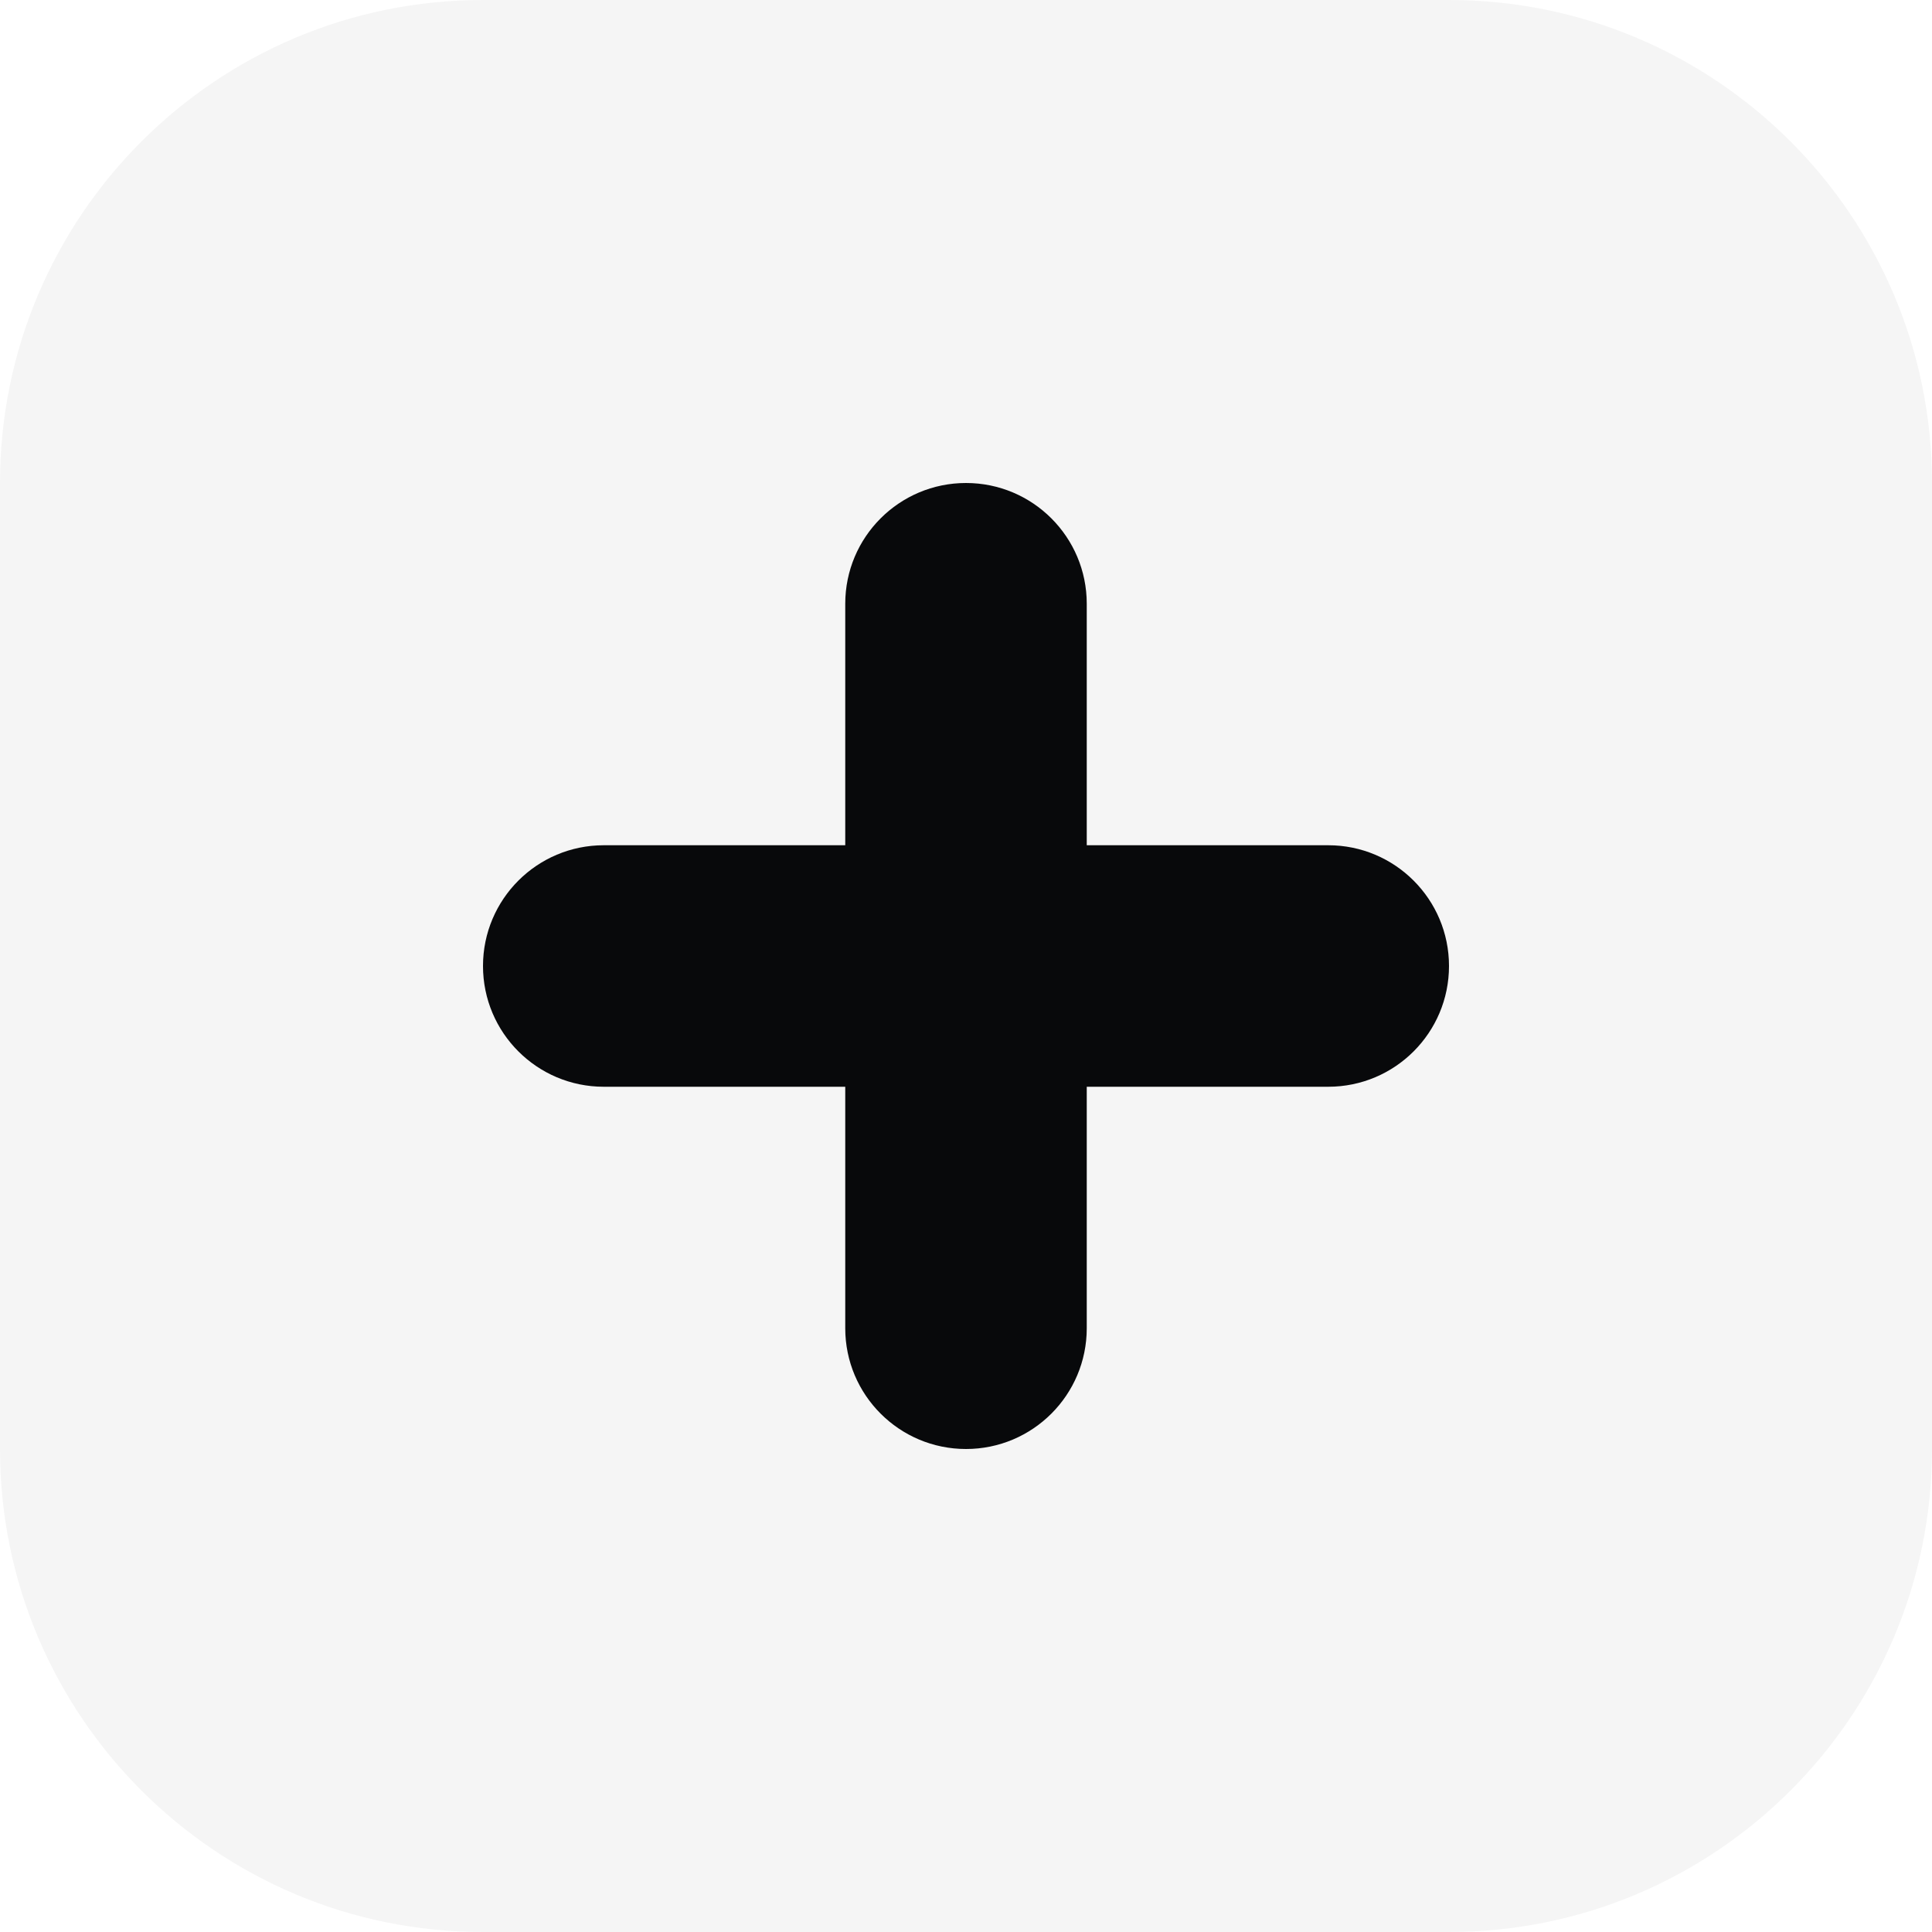
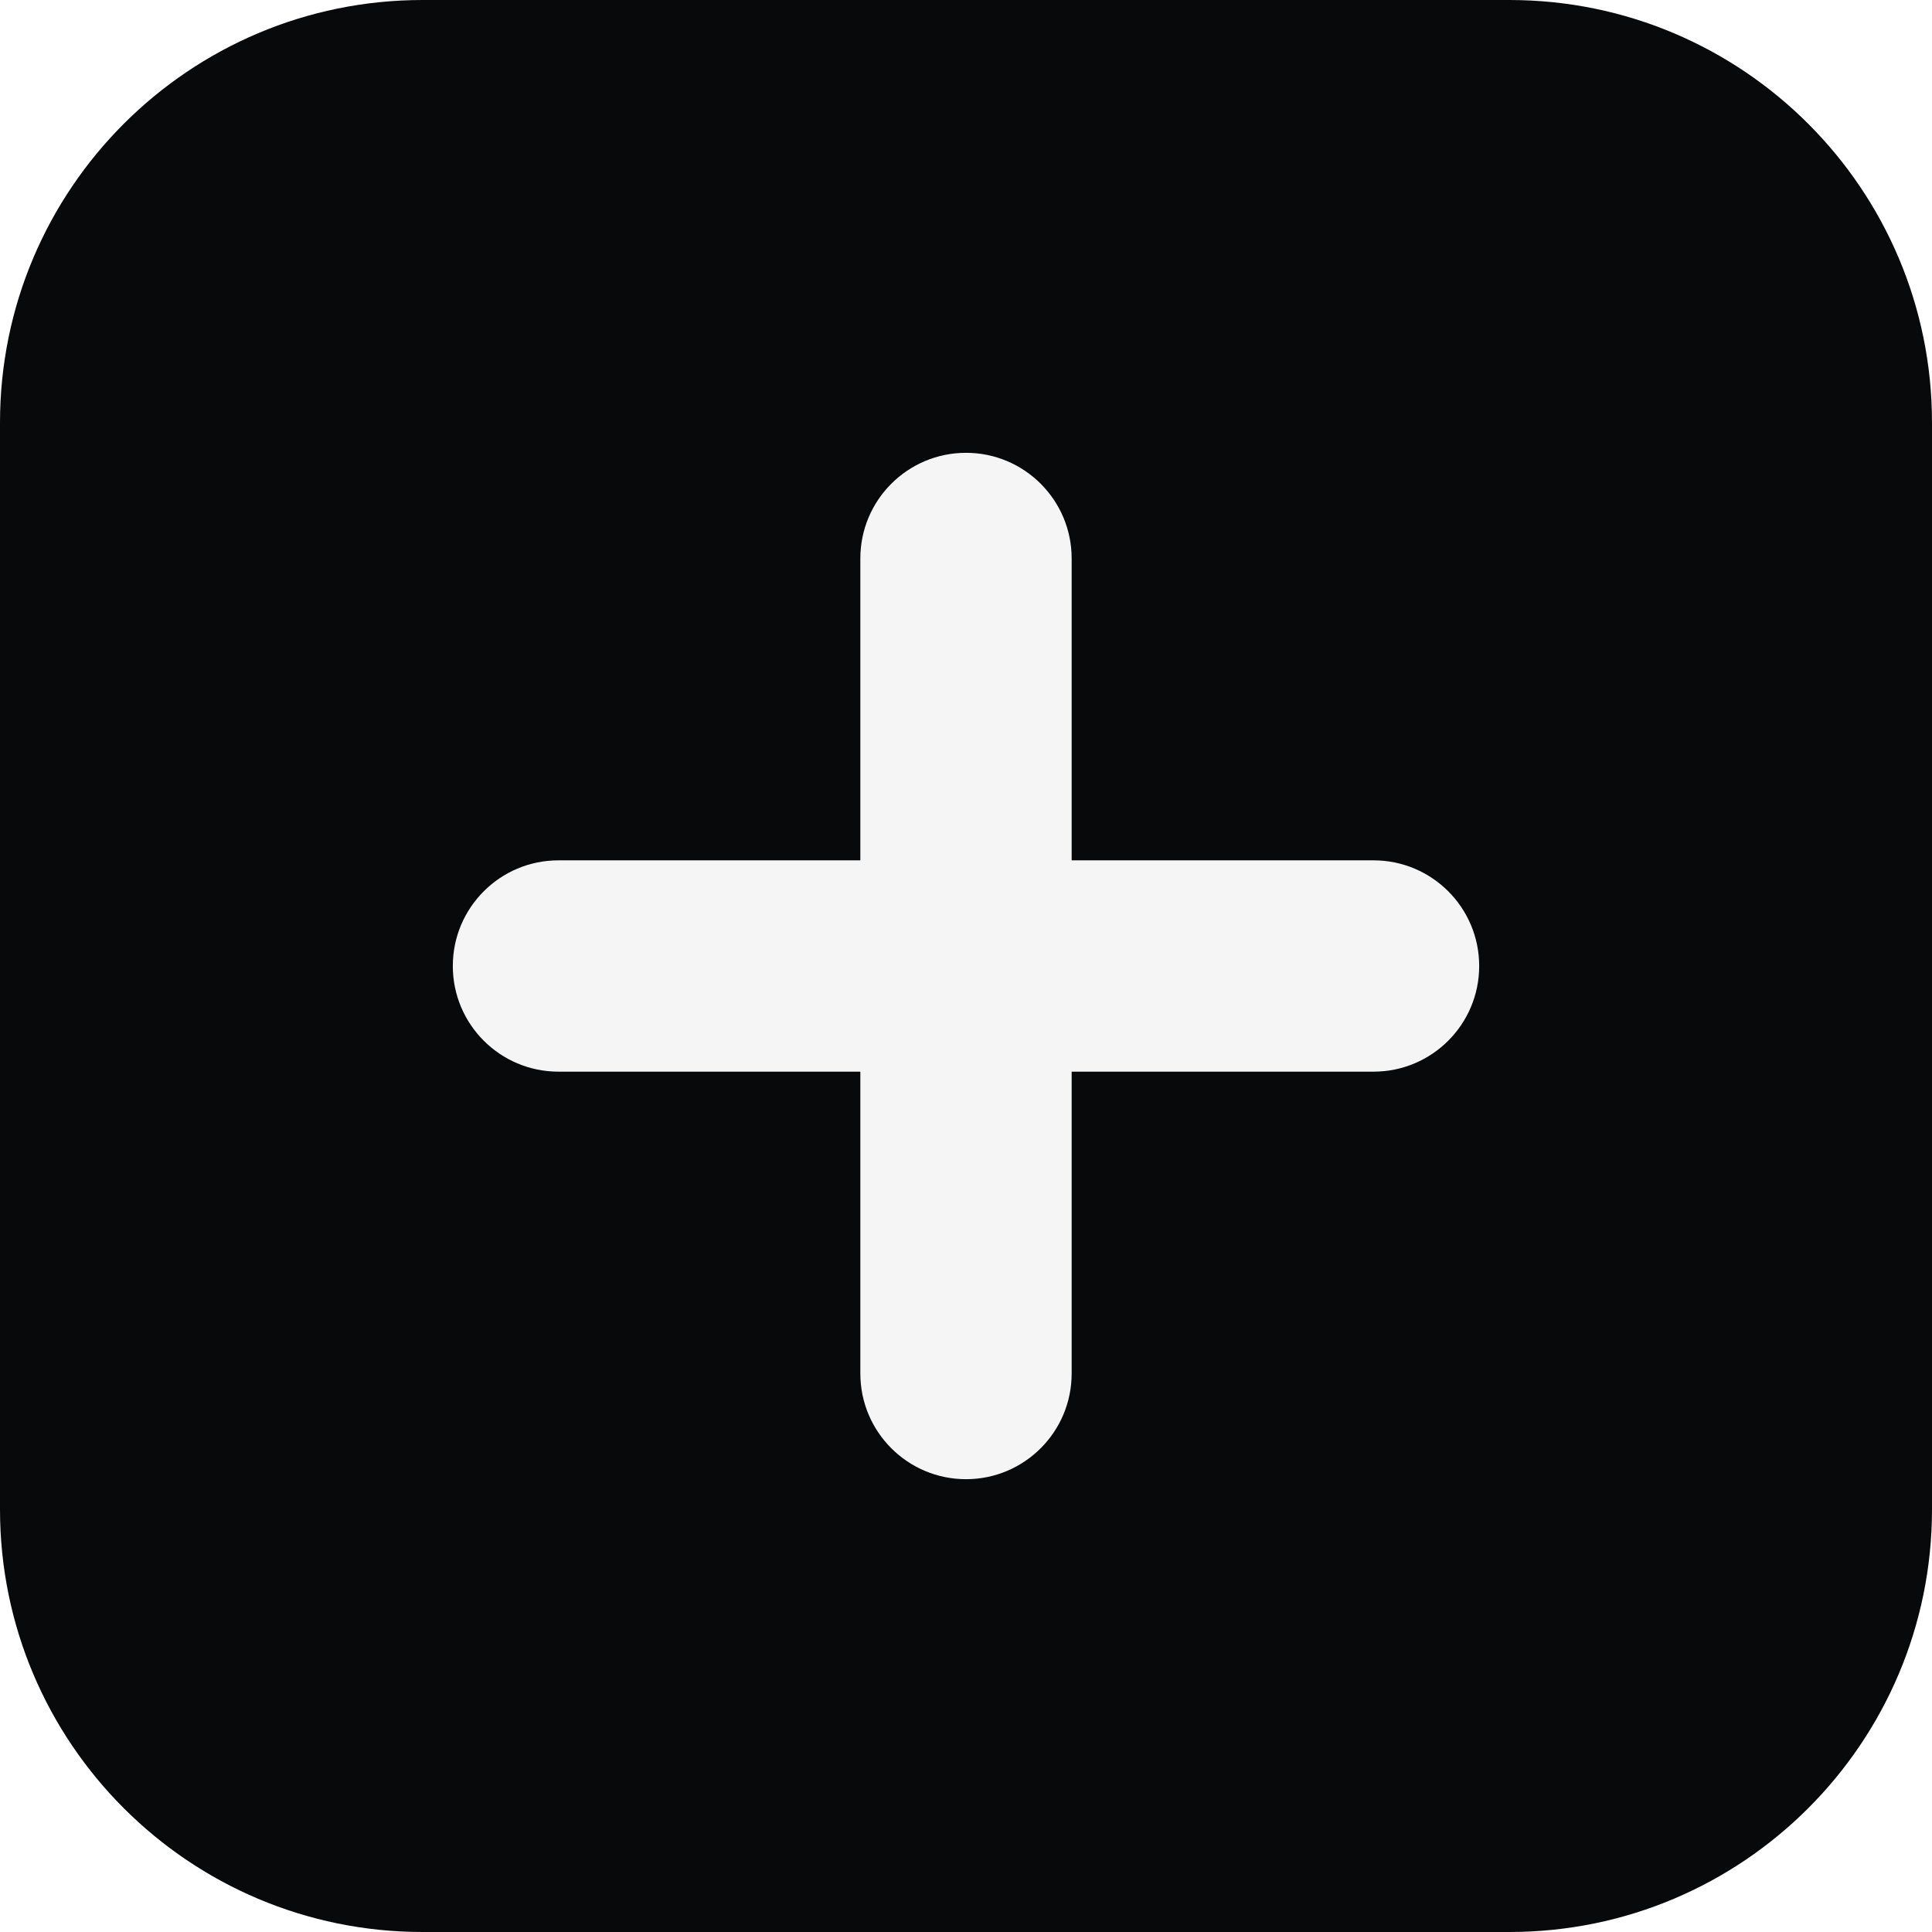
<svg xmlns="http://www.w3.org/2000/svg" viewBox="0 0 64 64">
-   <rect width="64" height="64" rx="16" fill="#F5F5F5" />
-   <rect x="28" y="16" width="8" height="32" rx="4" fill="#08090B" />
-   <rect x="16" y="28" width="32" height="8" rx="4" fill="#08090B" />
+   <rect width="64" height="64" rx="14" fill="#08090B" />
+   <rect x="28.5" y="15" width="7" height="34" rx="3.5" fill="#F5F5F5" />
+   <rect x="15" y="28.5" width="34" height="7" rx="3.5" fill="#F5F5F5" />
</svg>
